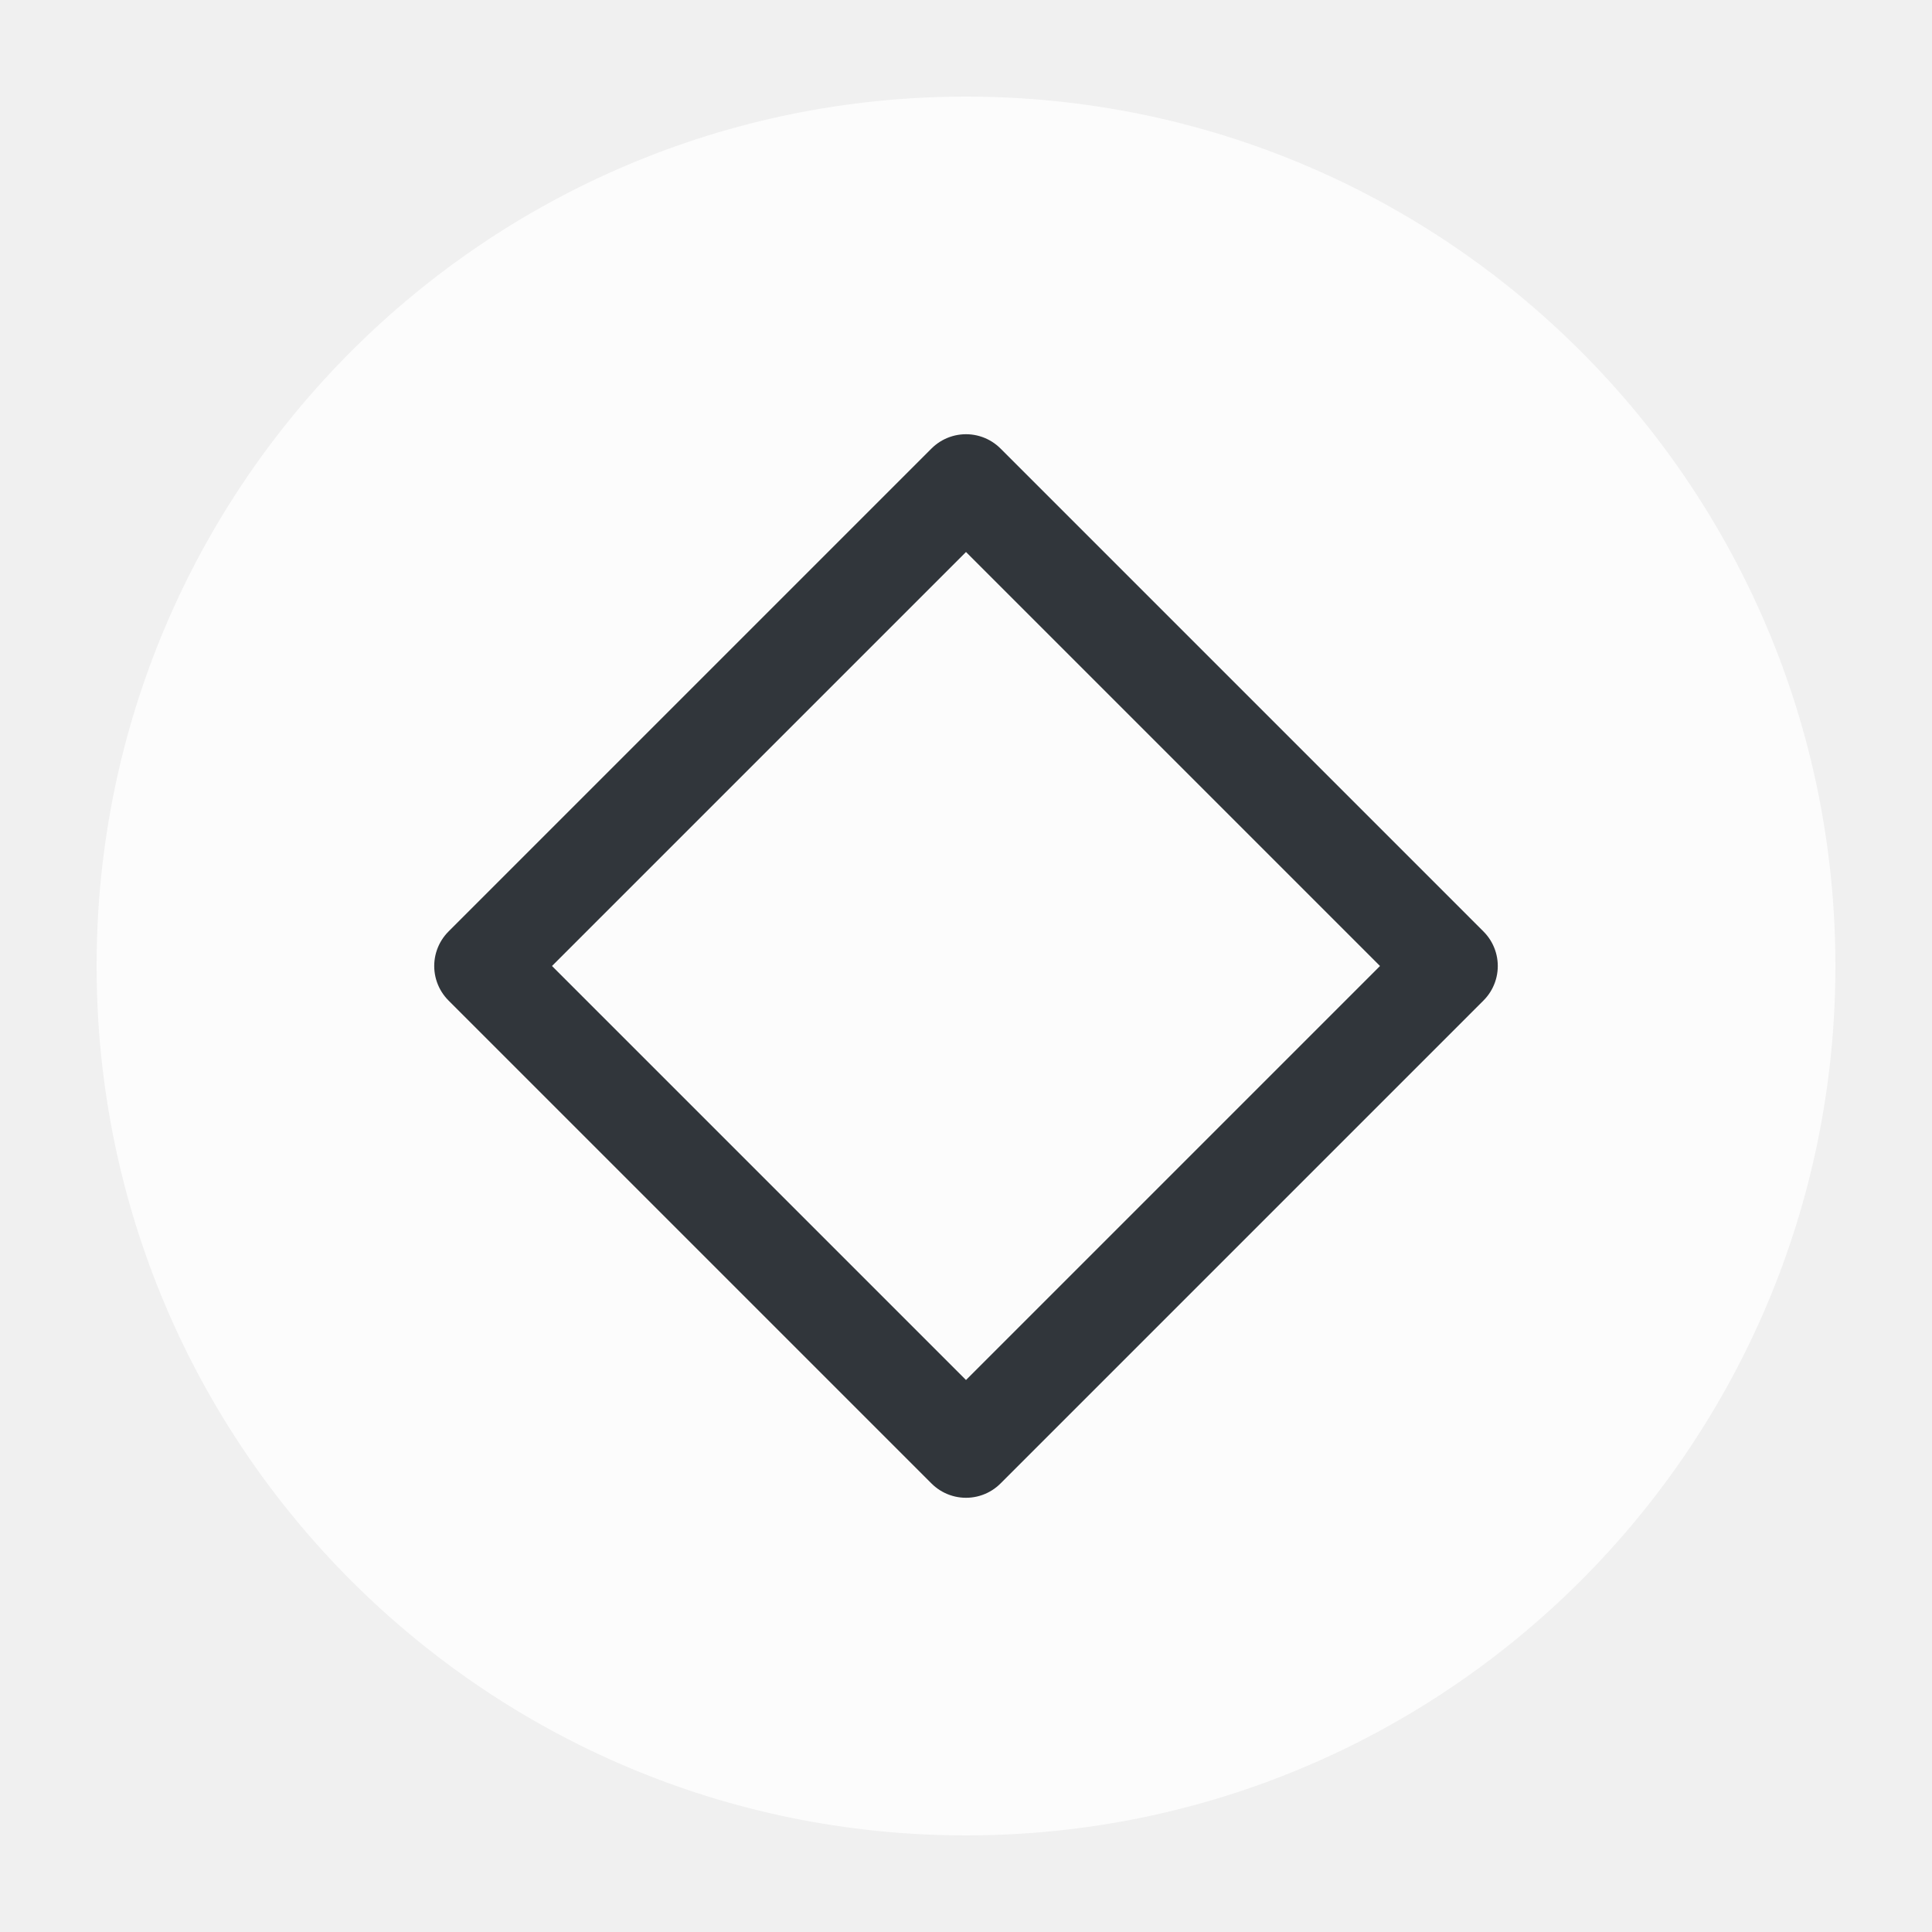
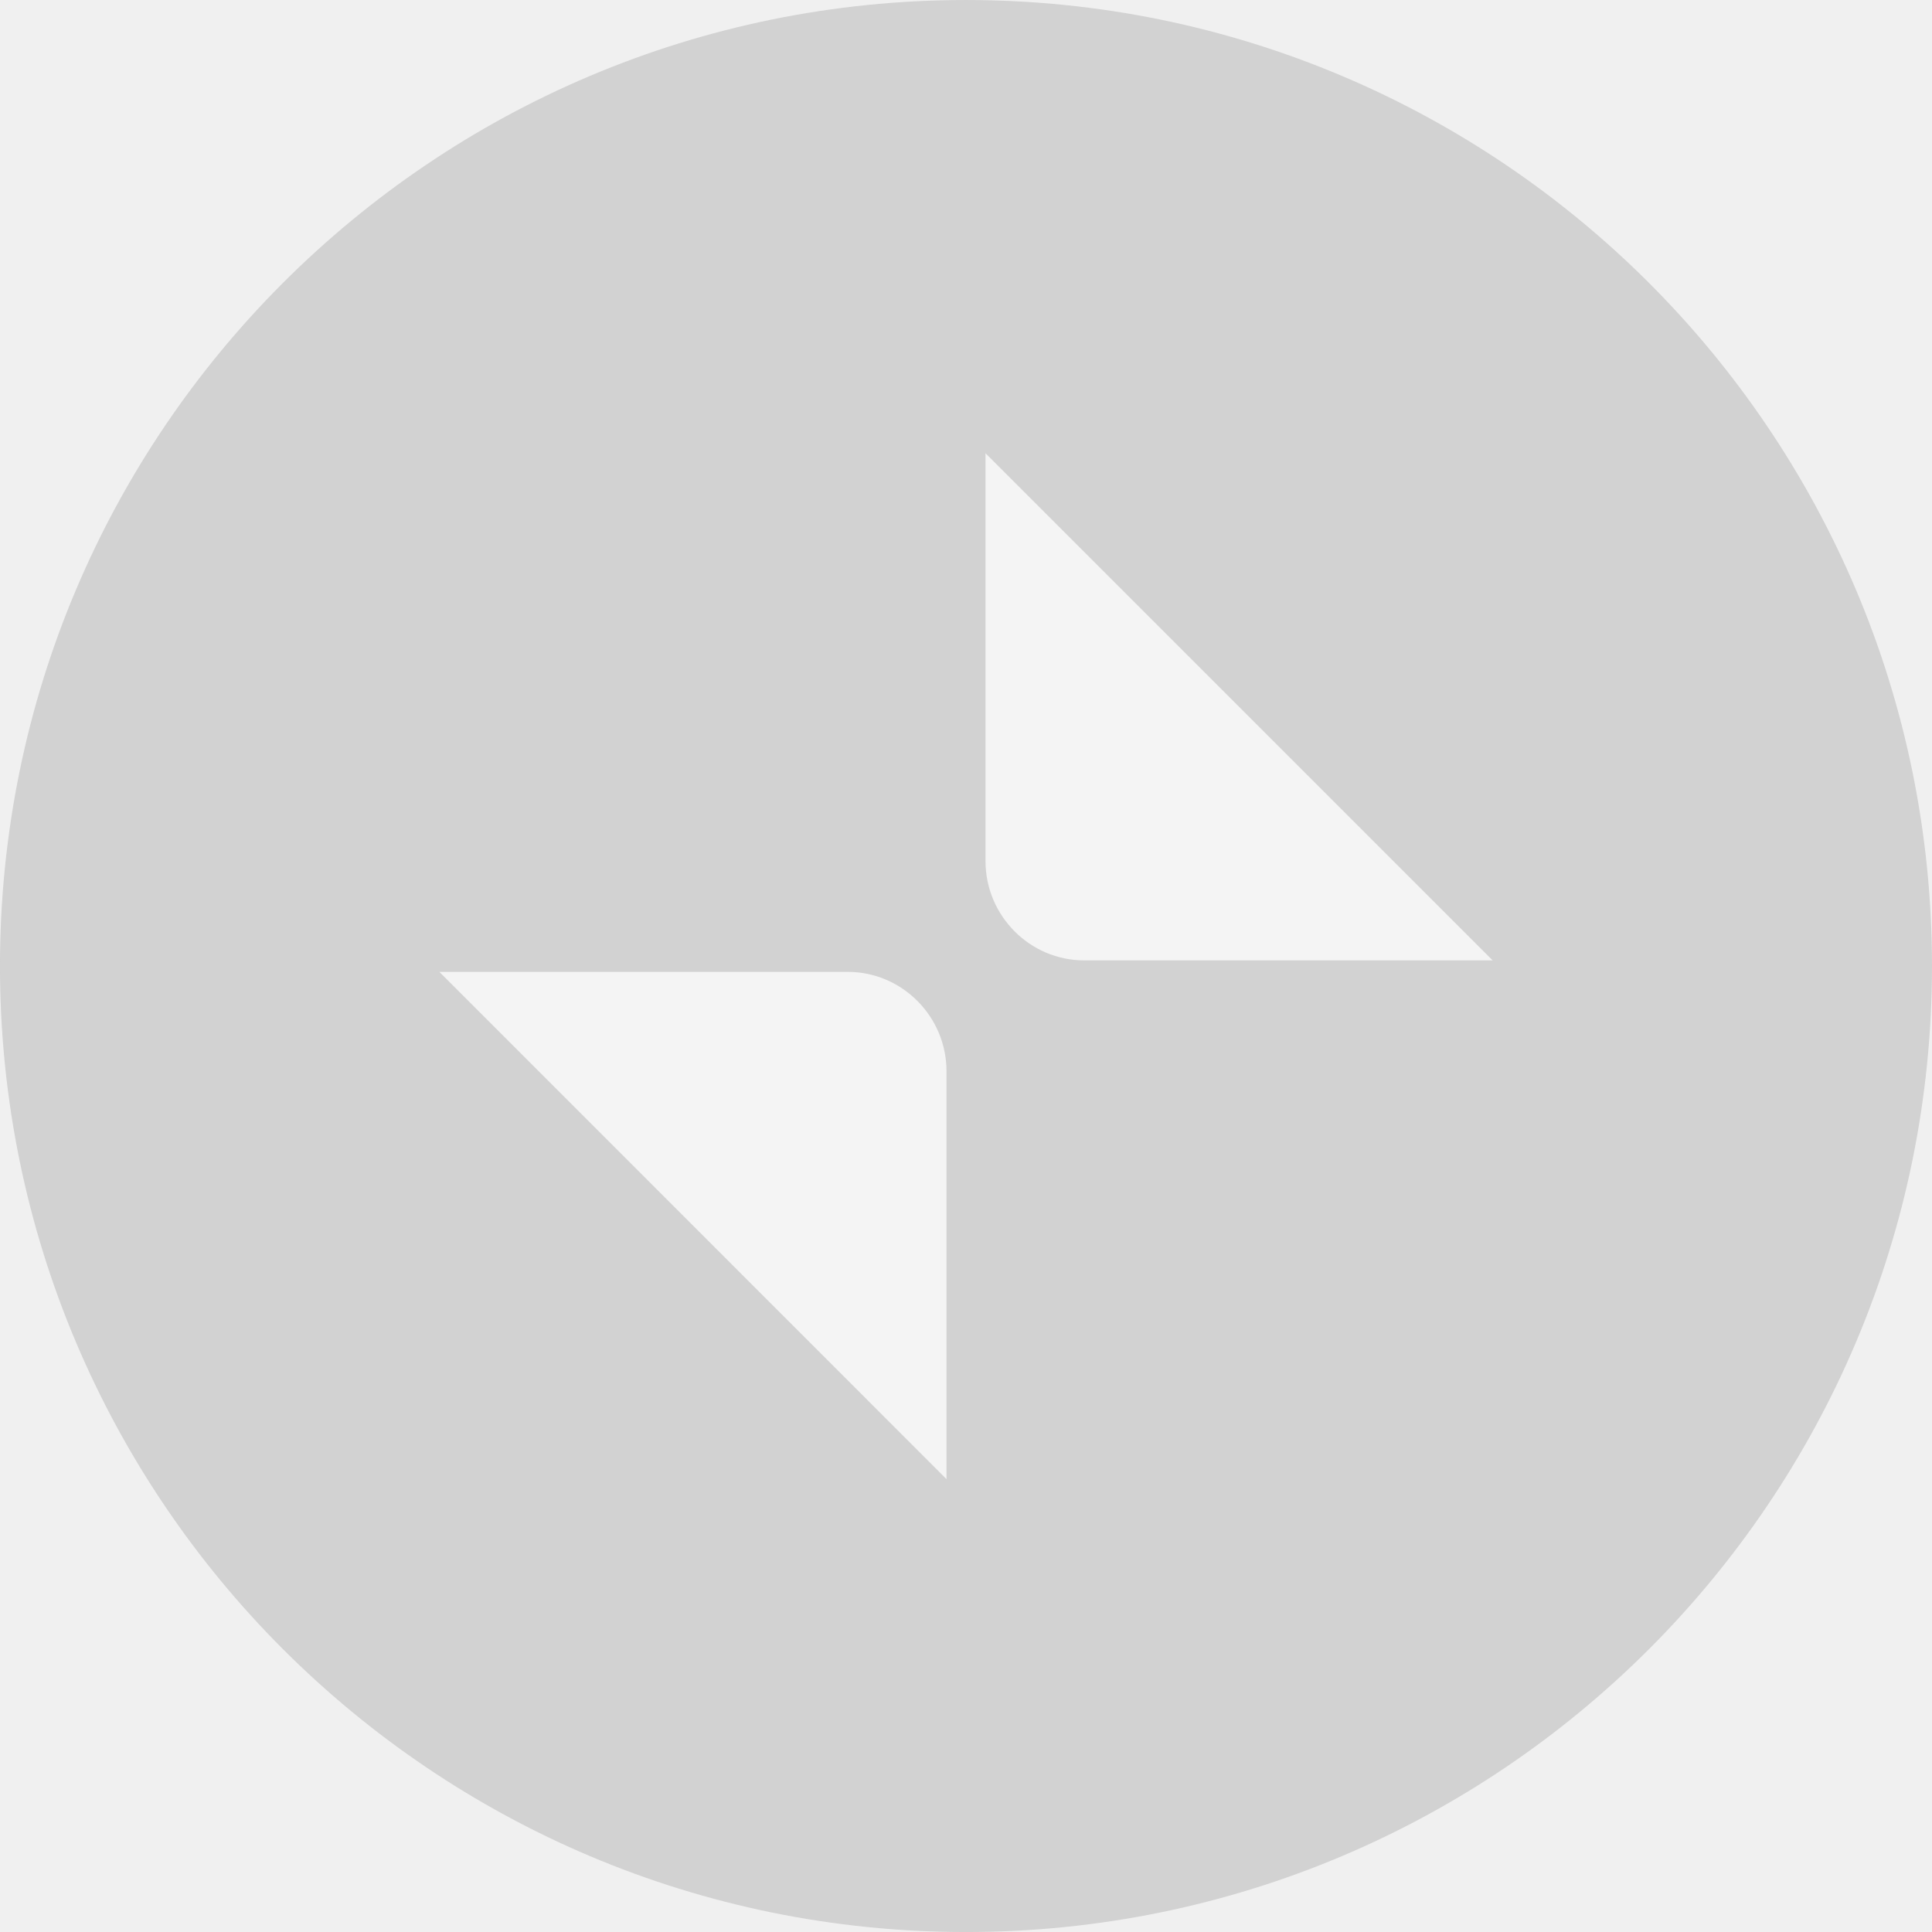
<svg xmlns="http://www.w3.org/2000/svg" viewBox="0 0 50 50" version="1.2" baseProfile="tiny">
  <defs>
</defs>
  <g fill="none" stroke="black" stroke-width="1" fill-rule="evenodd" stroke-linecap="square" stroke-linejoin="bevel">
-     <g fill="#fcfcfc" fill-opacity="1" stroke="none" transform="matrix(2.5,0,0,2.5,2.5,2.5)" font-family="Noto Sans" font-size="10" font-weight="400" font-style="normal">
-       <circle cx="9" cy="9" r="9" />
+     <g fill="#b3b3b3" fill-opacity="1" stroke="none" transform="matrix(2.27273,0,0,2.27273,-155.519,149.162)" font-family="Noto Sans" font-size="10" font-weight="400" font-style="normal" opacity="0.5">
+       <ellipse cx="79.428" cy="-54.631" rx="11" ry="11" />
    </g>
-     <g fill="none" stroke="#31363b" stroke-opacity="1" stroke-width="1.01" stroke-linecap="round" stroke-linejoin="round" transform="matrix(2.5,0,0,2.5,2.5,2.5)" font-family="Noto Sans" font-size="10" font-weight="400" font-style="normal">
-       <path vector-effect="none" fill-rule="evenodd" d="M4,9 L9,4 L14,9 L9,14 L4,9" />
+     <g fill="#ffffff" fill-opacity="1" stroke="none" transform="matrix(3.125,0,0,3.125,-253.842,-3022.22)" font-family="Noto Sans" font-size="10" font-weight="400" font-style="normal" opacity="0.75">
+       <path vector-effect="none" fill-rule="evenodd" d="M84.868,975.159 L88.25,975.159 C88.7,975.159 89.066,975.528 89.068,975.978 L89.068,979.36 L84.868,975.159" />
+     </g>
+     <g fill="#ffffff" fill-opacity="1" stroke="none" transform="matrix(3.125,0,0,3.125,-253.842,-3022.22)" font-family="Noto Sans" font-size="10" font-weight="400" font-style="normal" opacity="0.75">
+       <path vector-effect="none" fill-rule="evenodd" d="M93.591,975.064 L90.209,975.064 C89.759,975.064 89.393,974.696 89.391,974.245 L89.391,970.864 L93.591,975.064" />
+     </g>
+     <g fill="none" stroke="none" transform="matrix(2.27273,0,0,2.27273,-155.519,149.162)" font-family="Noto Sans" font-size="10" font-weight="400" font-style="normal">
+       <rect x="68.428" y="-65.631" width="22" height="22" />
    </g>
    <g fill="none" stroke="#000000" stroke-opacity="1" stroke-width="1" stroke-linecap="square" stroke-linejoin="bevel" transform="matrix(1,0,0,1,0,0)" font-family="Noto Sans" font-size="10" font-weight="400" font-style="normal">
</g>
  </g>
</svg>
